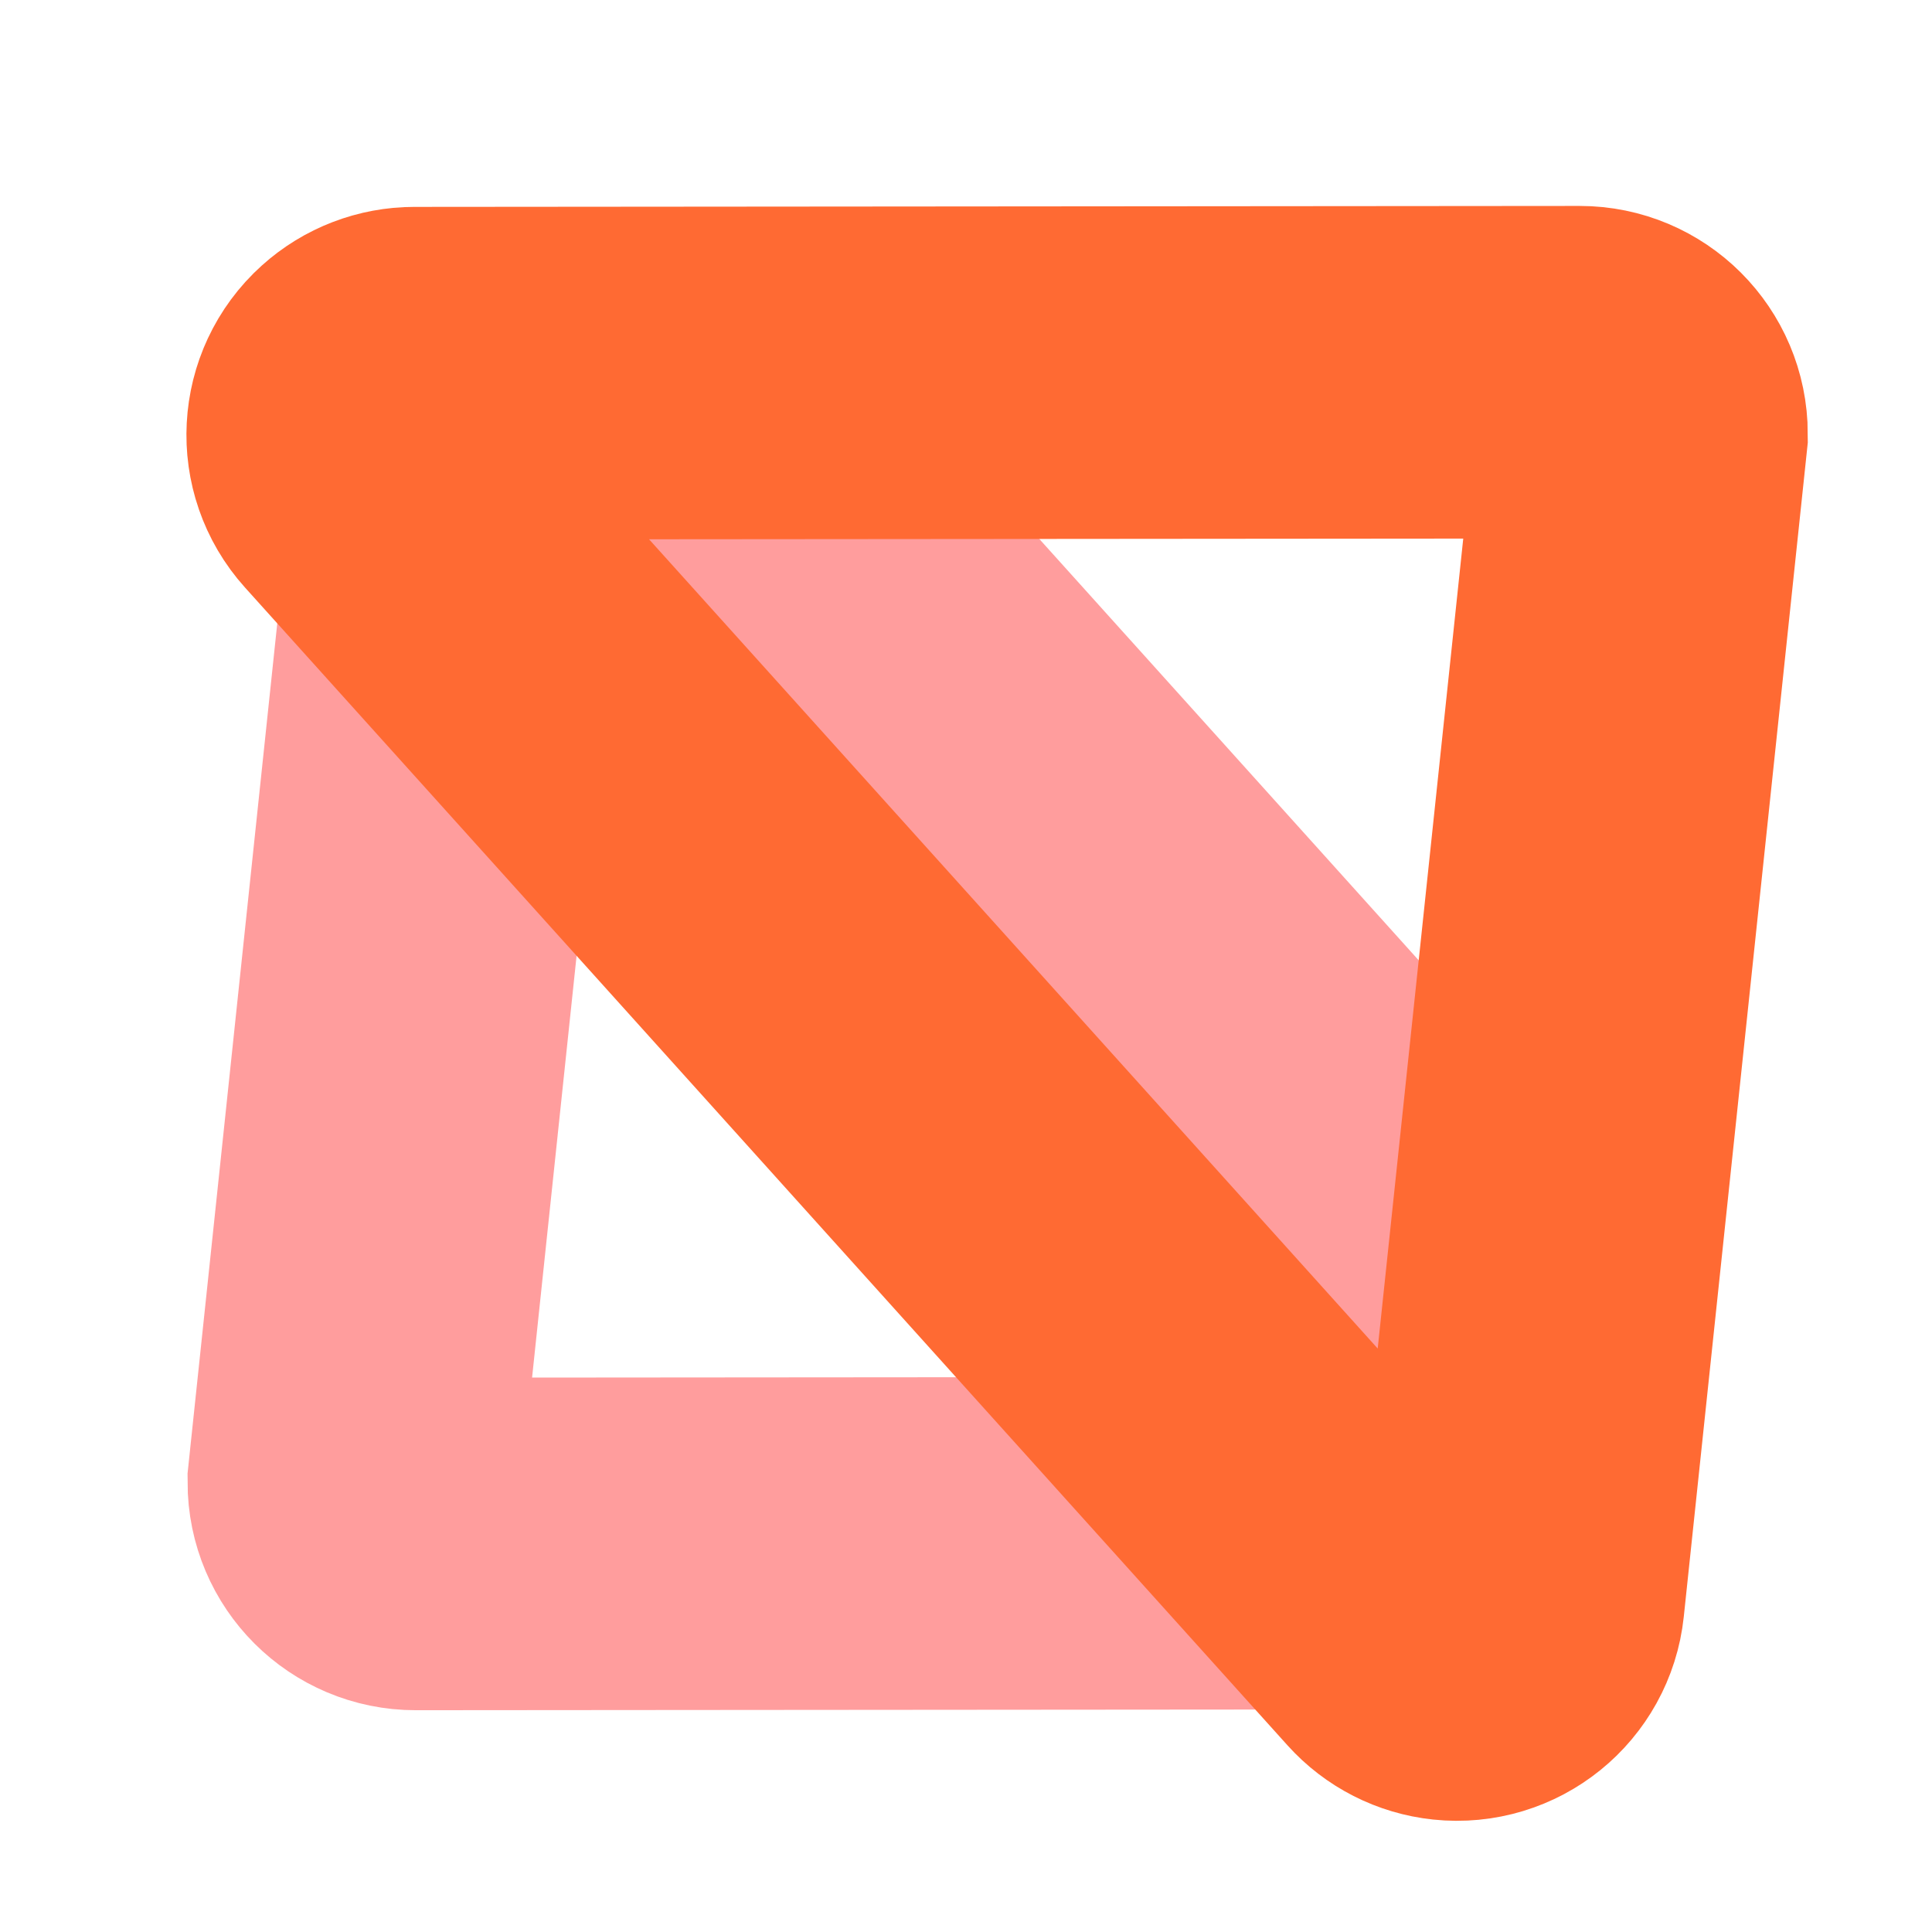
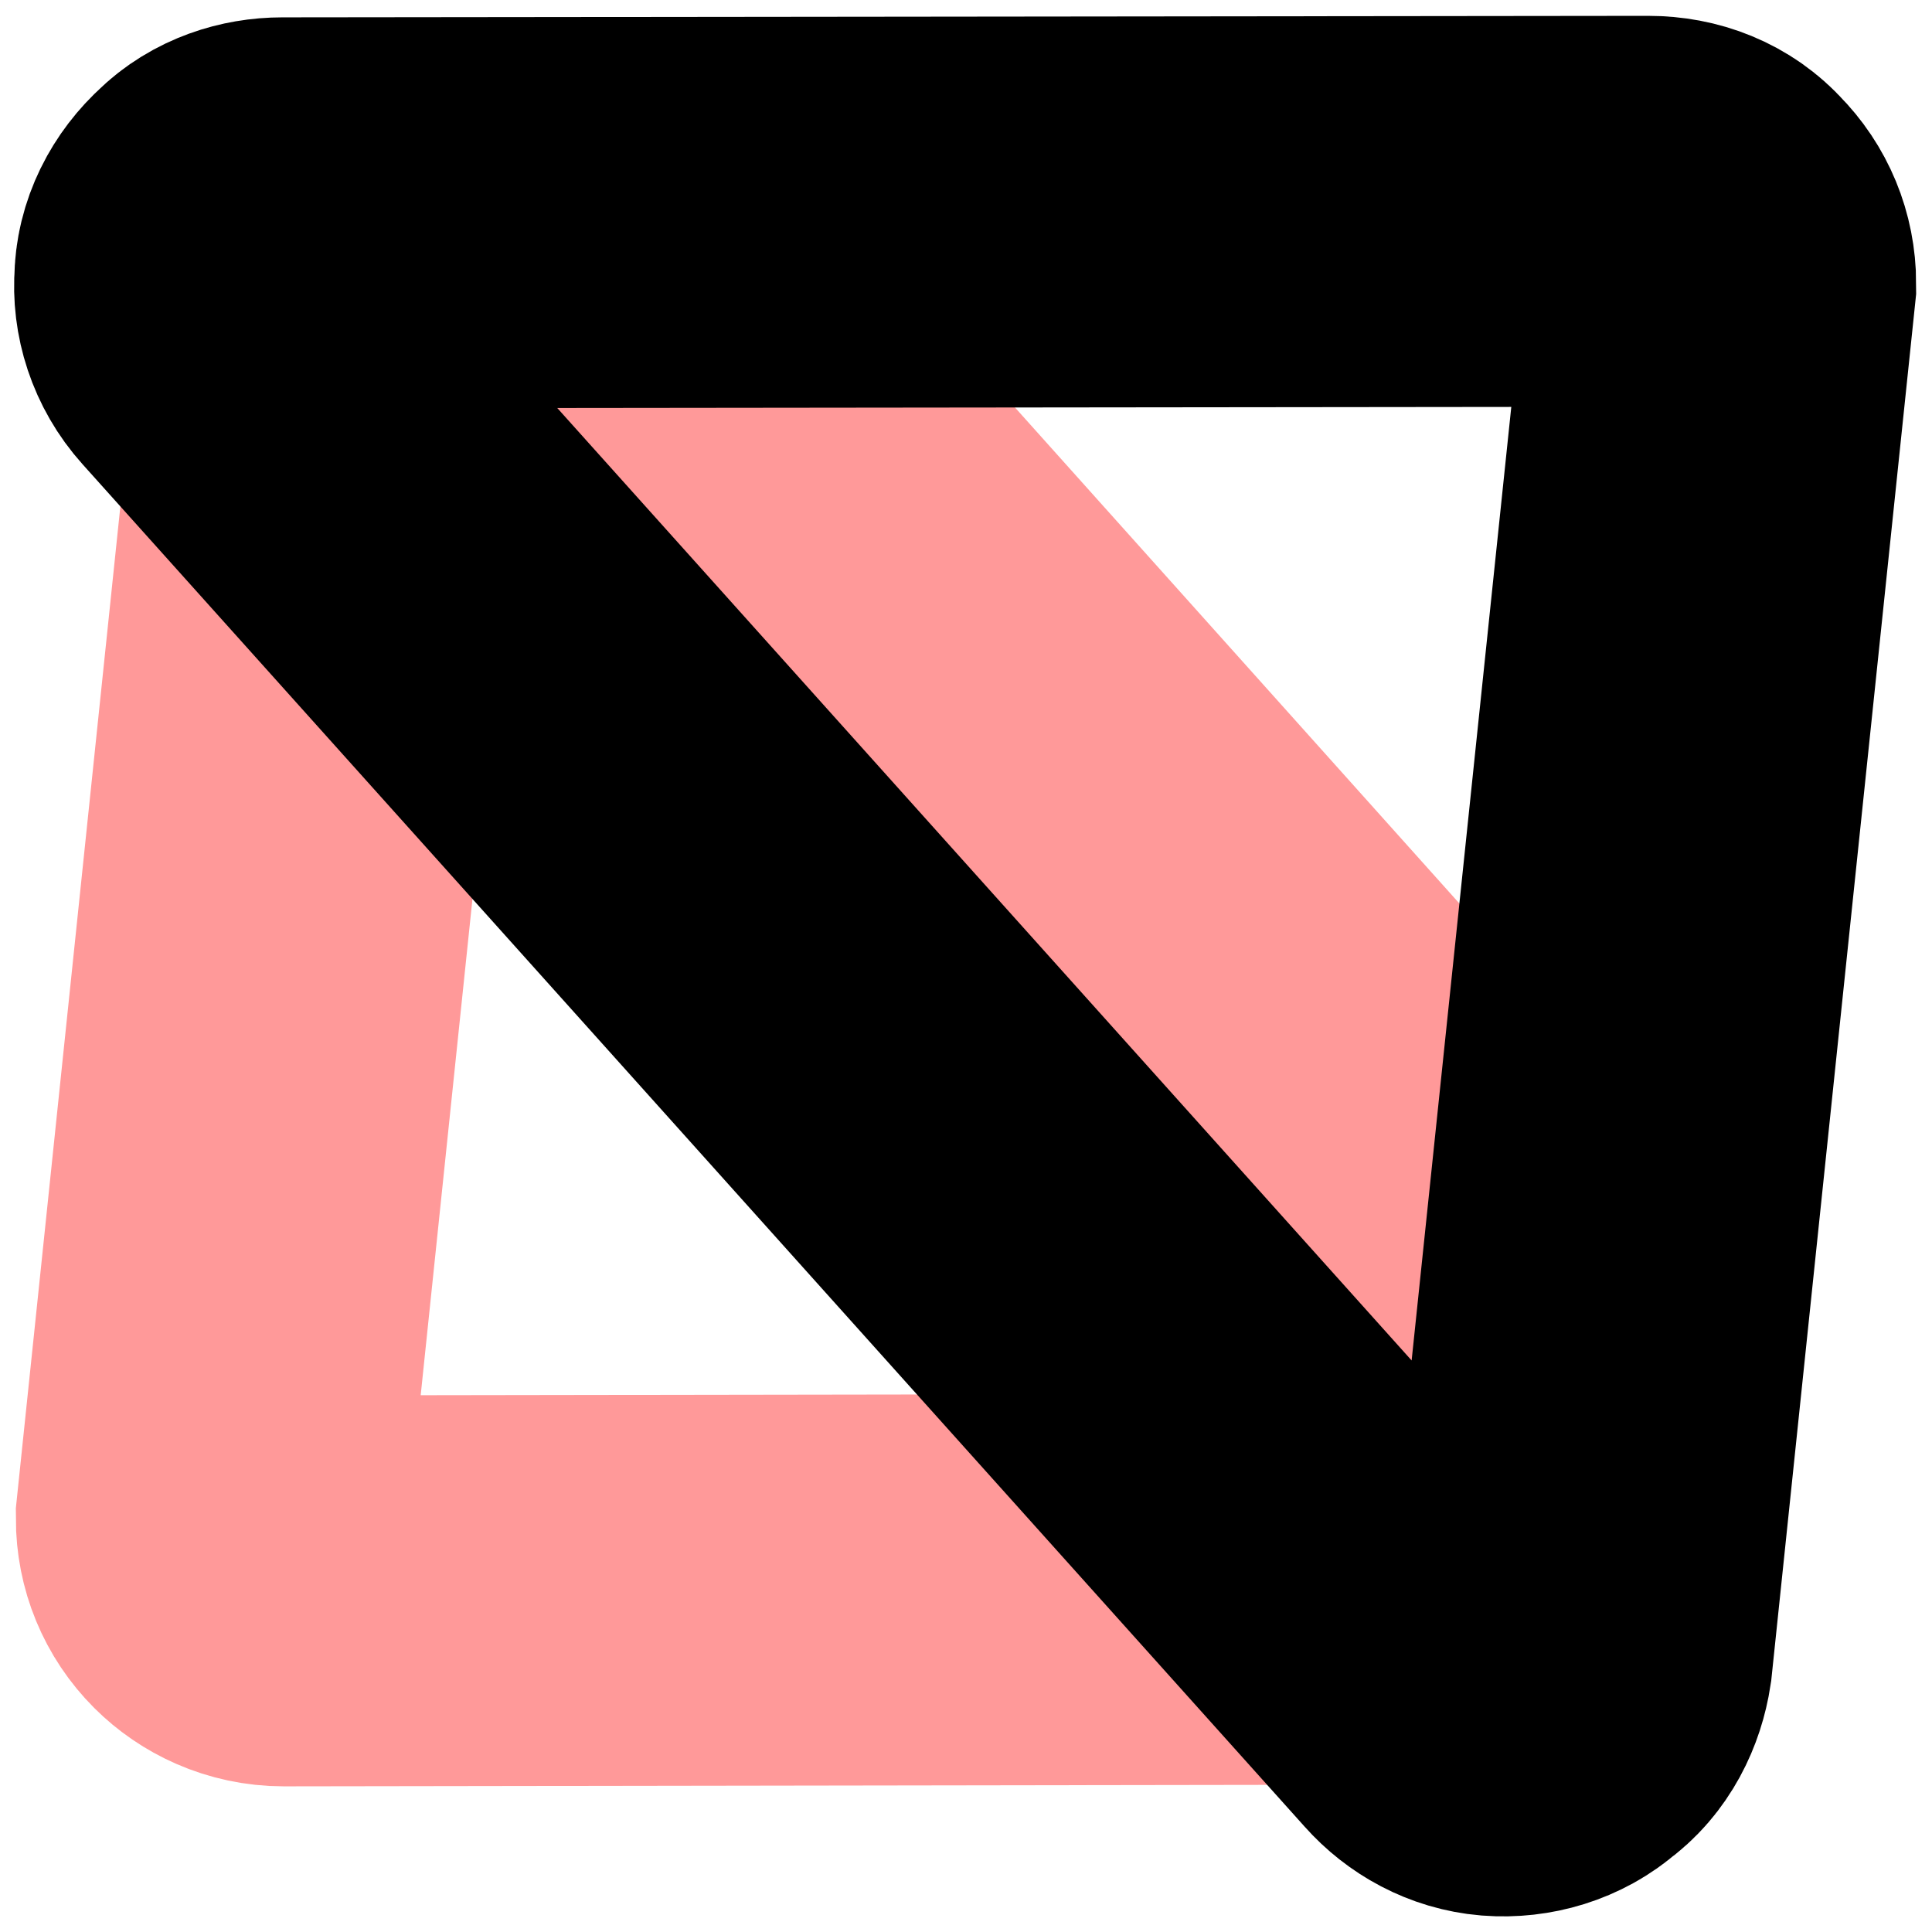
- <svg xmlns="http://www.w3.org/2000/svg" width="122px" height="122px" viewBox="0 0 122 122" version="1.1">
-   <g id="msw-logo" stroke="none" stroke-width="1" fill="none" fill-rule="evenodd">
-     <g id="Group" transform="translate(63, 60.5) rotate(-42) translate(-63, -60.5) translate(-8, -21)" stroke-width="21">
-       <path d="M75.14,46.668 C78.602,46.668 81.737,48.072 84.007,50.341 C86.276,52.61 87.68,55.745 87.68,59.208 C87.68,62.304 86.535,65.29 84.466,67.592 L84.466,67.592 L48.232,107.899 C47.512,108.7 46.536,109.133 45.539,109.186 C44.542,109.239 43.525,108.912 42.724,108.192 L42.724,108.192 L6.198,67.592 C3.883,65.016 2.831,61.747 3.001,58.542 C3.172,55.337 4.565,52.197 7.14,49.882 C9.442,47.813 12.428,46.668 15.524,46.668 L15.524,46.668 Z" id="back" stroke="#FF3333" opacity="0.48" transform="translate(45.33167, 81.5) rotate(90) translate(-45.33167, -81.5) " />
-       <path d="M145.861,46.668 C146.938,46.668 147.913,47.105 148.619,47.811 C149.324,48.516 149.761,49.491 149.761,50.568 C149.761,51.531 149.405,52.46 148.761,53.176 L148.761,53.176 L99.569,107.899 C98.849,108.7 97.872,109.133 96.876,109.186 C95.879,109.239 94.862,108.912 94.061,108.192 L94.061,108.192 L44.575,53.176 C43.855,52.375 43.528,51.358 43.581,50.361 C43.634,49.364 44.068,48.388 44.869,47.668 C45.585,47.024 46.513,46.668 47.476,46.668 L47.476,46.668 Z" id="front" stroke="#FF6A33" transform="translate(96.66832, 81.5) rotate(-90) translate(-96.66832, -81.5) " />
-     </g>
-   </g>
+ <svg xmlns="http://www.w3.org/2000/svg" version="1.2" viewBox="0 0 128 128" width="128" height="128">
+   <style>
+     .msw-a{opacity:.5;fill:none;stroke:#f33;stroke-width:25.9}.msw-b{fill:none;stroke:currentColor;stroke-width:25.9}</style>
+   <path fill-rule="evenodd" class="msw-a" d="m96.9 79.5c2.9 3.1 4.2 7.2 4 11.1-0.2 4-1.9 7.9-5.1 10.7-2.8 2.6-6.5 4-10.3 4l-66.7 0.1c-1.4 0-2.6-0.6-3.4-1.4-0.9-0.9-1.4-2.1-1.4-3.4l7-67.1c0.5-4.3 2.6-8 5.7-10.4 3-2.5 7.1-3.9 11.3-3.4 3.8 0.4 7.3 2.2 9.8 5z" />
+   <path fill-rule="evenodd" class="msw-b" d="m15.1 22.1c-0.9-1-1.3-2.3-1.2-3.5 0-1.2 0.6-2.4 1.6-3.3 0.8-0.8 2-1.2 3.2-1.2l90.5-0.1c1.4 0 2.6 0.5 3.4 1.4 0.9 0.9 1.4 2.1 1.4 3.4l-9.5 90.9c-0.2 1.3-0.8 2.5-1.8 3.2-0.9 0.8-2.2 1.2-3.5 1.1-1.2-0.1-2.3-0.7-3.1-1.6z" />
</svg>
